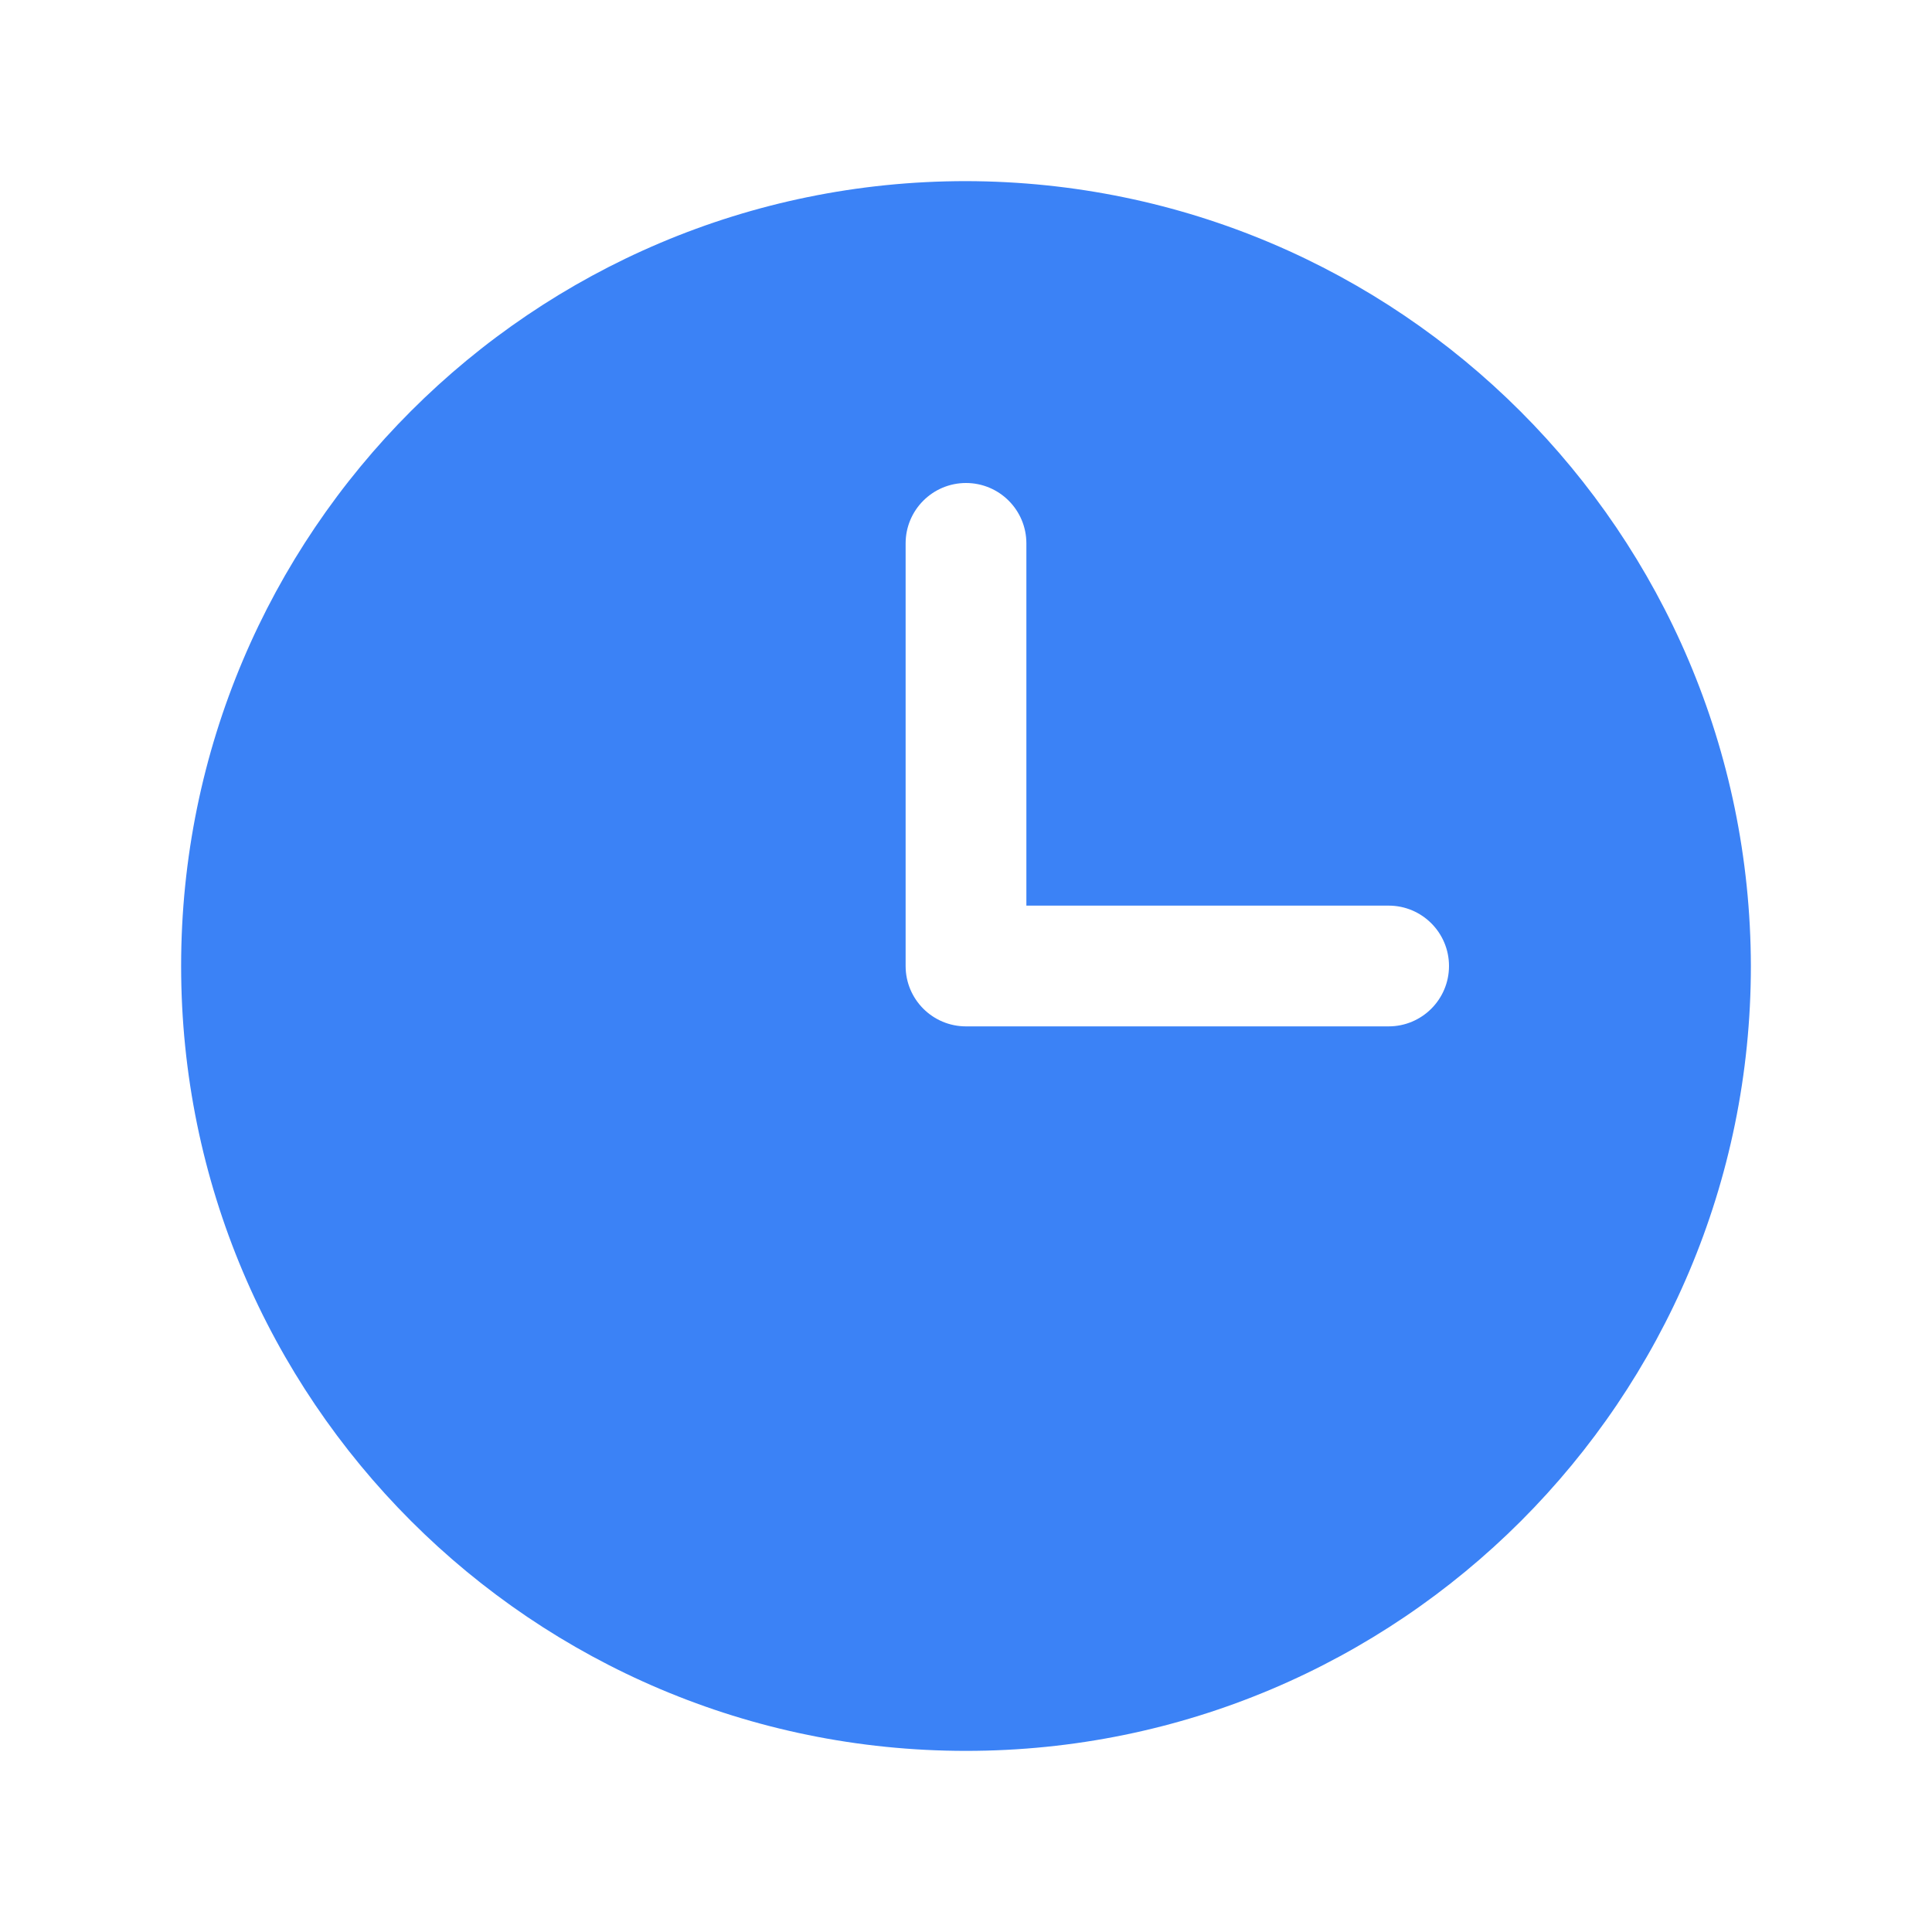
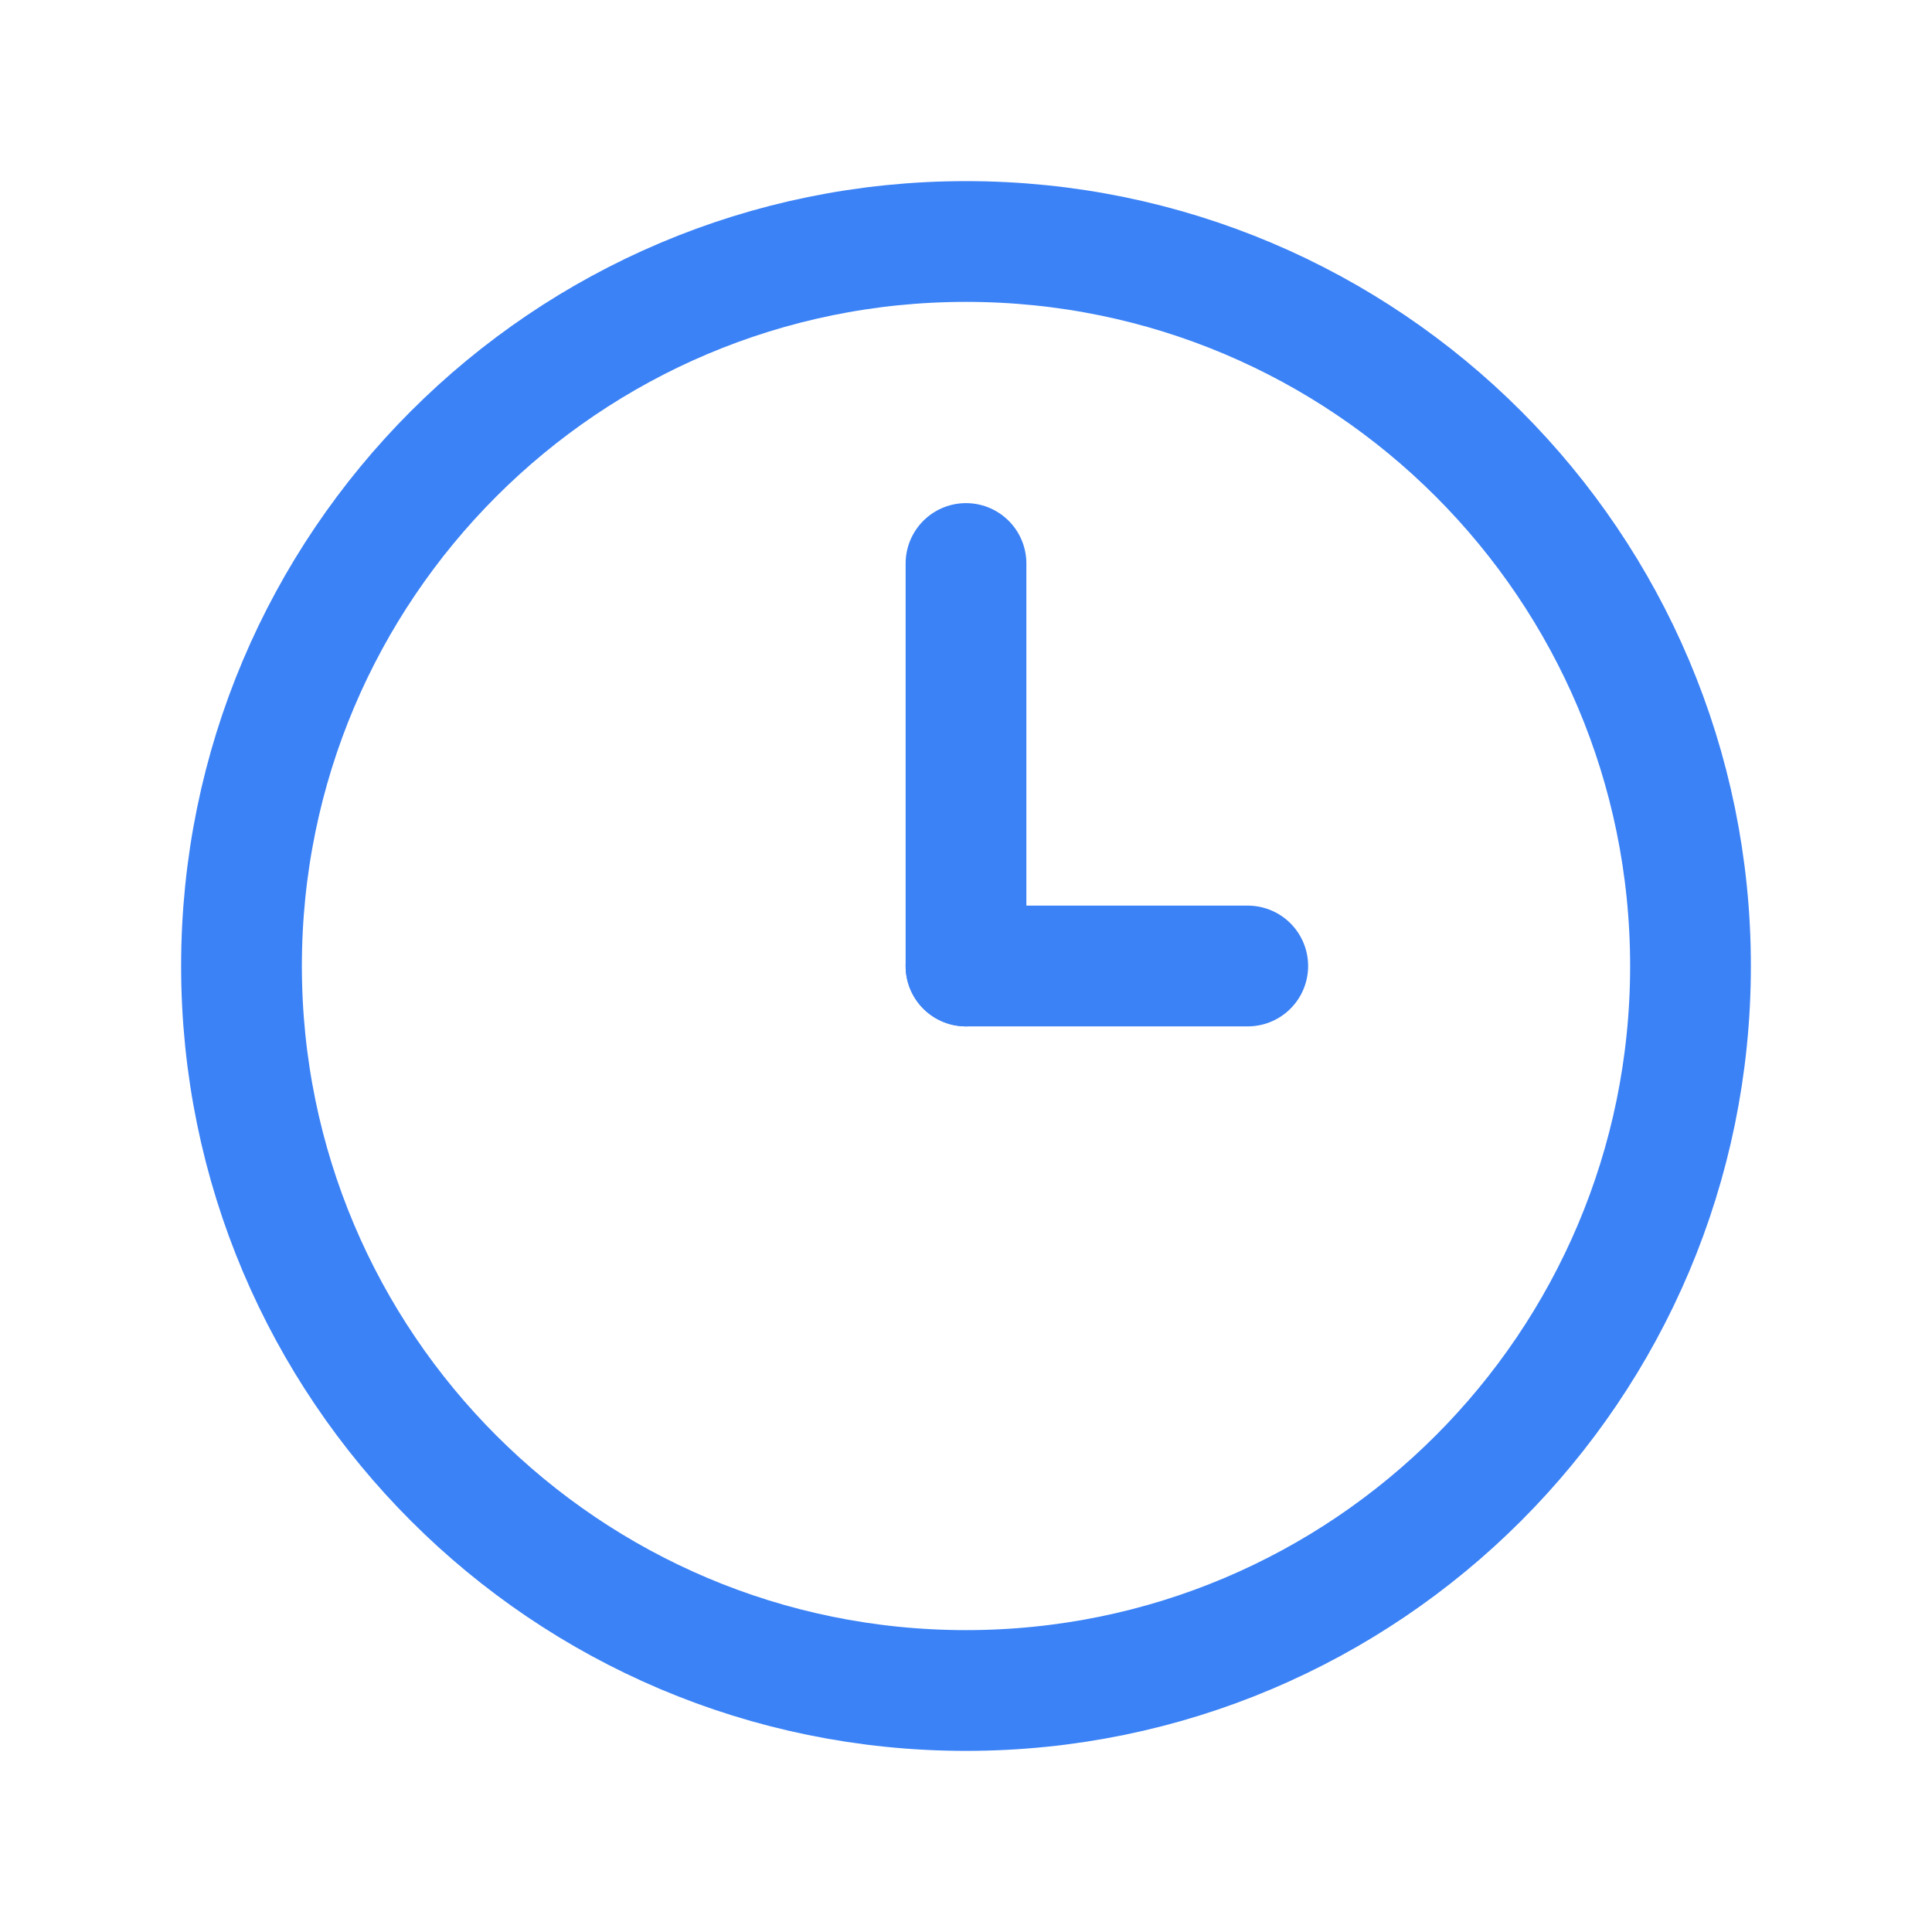
- <svg xmlns="http://www.w3.org/2000/svg" width="24" height="24" fill="#3b82f6" viewBox="0 0 256 256">
-   <rect width="256" height="256" fill="none" />
-   <path d="M128,24A104,104,0,1,0,232,128,104.2,104.2,0,0,0,128,24Zm56,112H128a8,8,0,0,1-8-8V72a8,8,0,0,1,16,0v48h48a8,8,0,0,1,0,16Z" />
+ <svg xmlns="http://www.w3.org/2000/svg" class="icon icon-tabler icon-tabler-clock-hour-3" width="24" height="24" viewBox="0 0 24 24" stroke-width="1.5" stroke="#3b82f6" fill="none" stroke-linecap="round" stroke-linejoin="round">
+   <path stroke="none" d="M0 0h24v24H0z" fill="none" />
+   <circle cx="12" cy="12" r="9" />
+   <path d="M12 12h3.5" />
+   <path d="M12 7v5" />
</svg>
